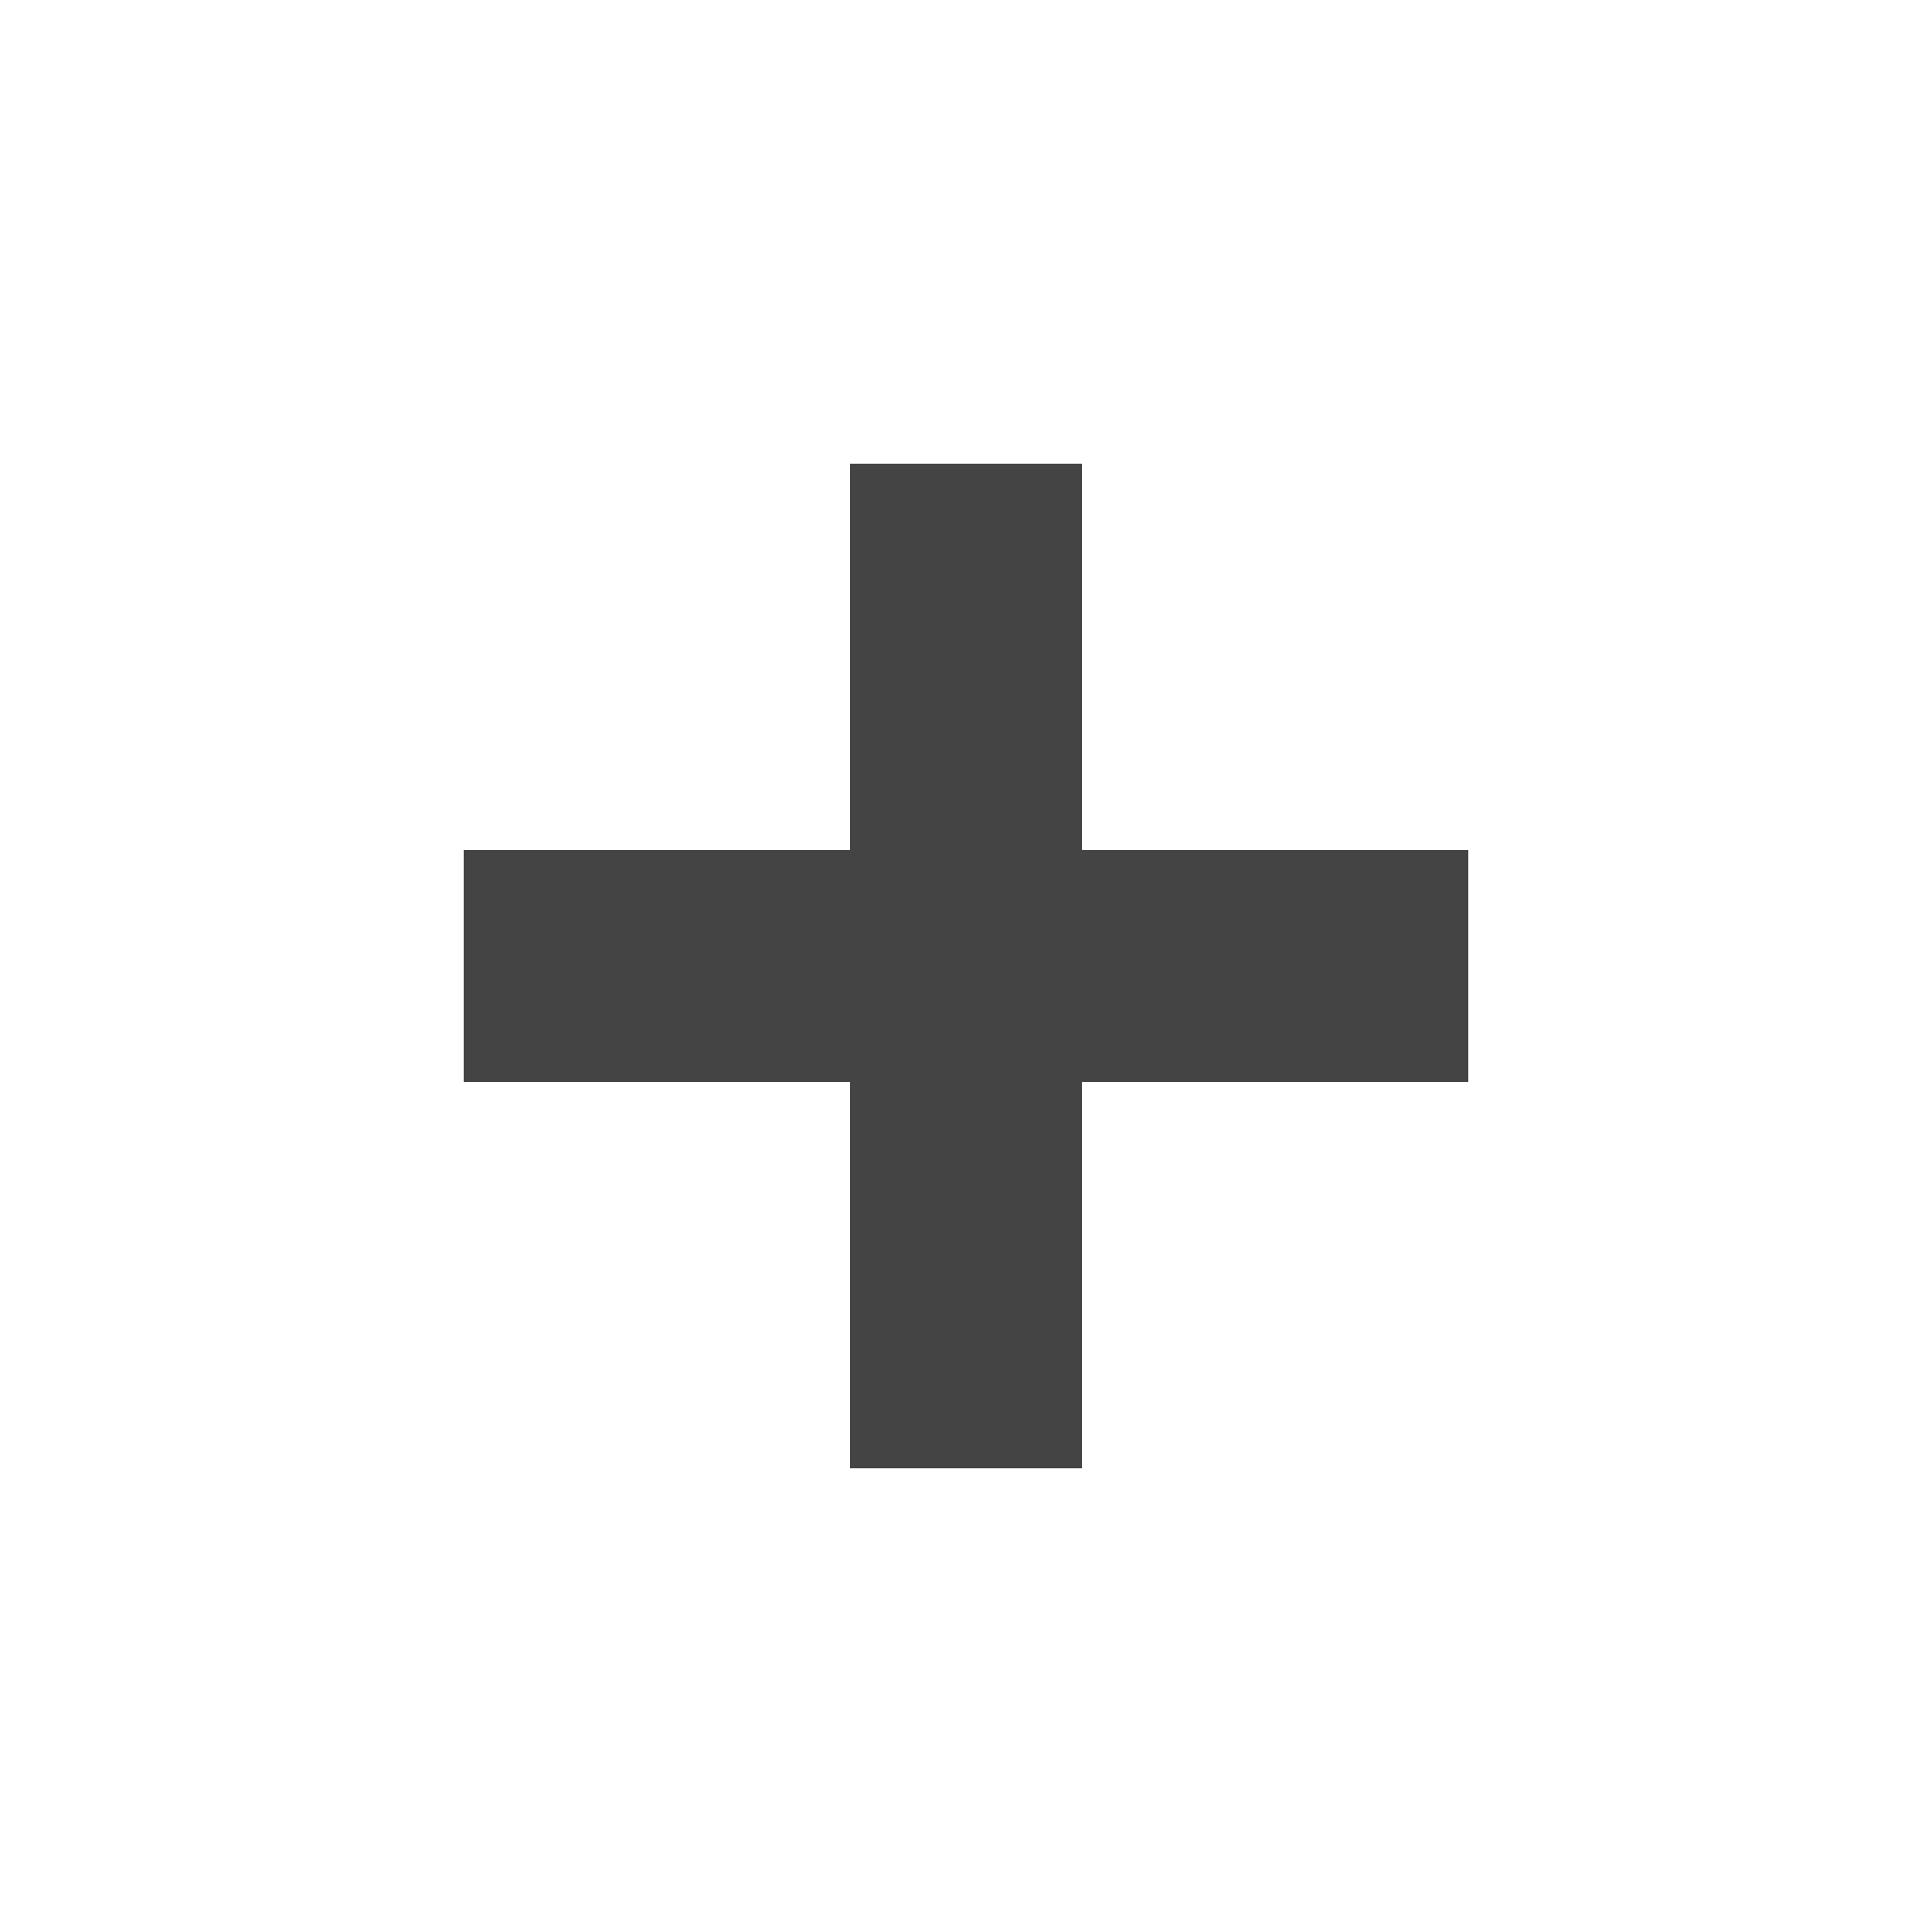
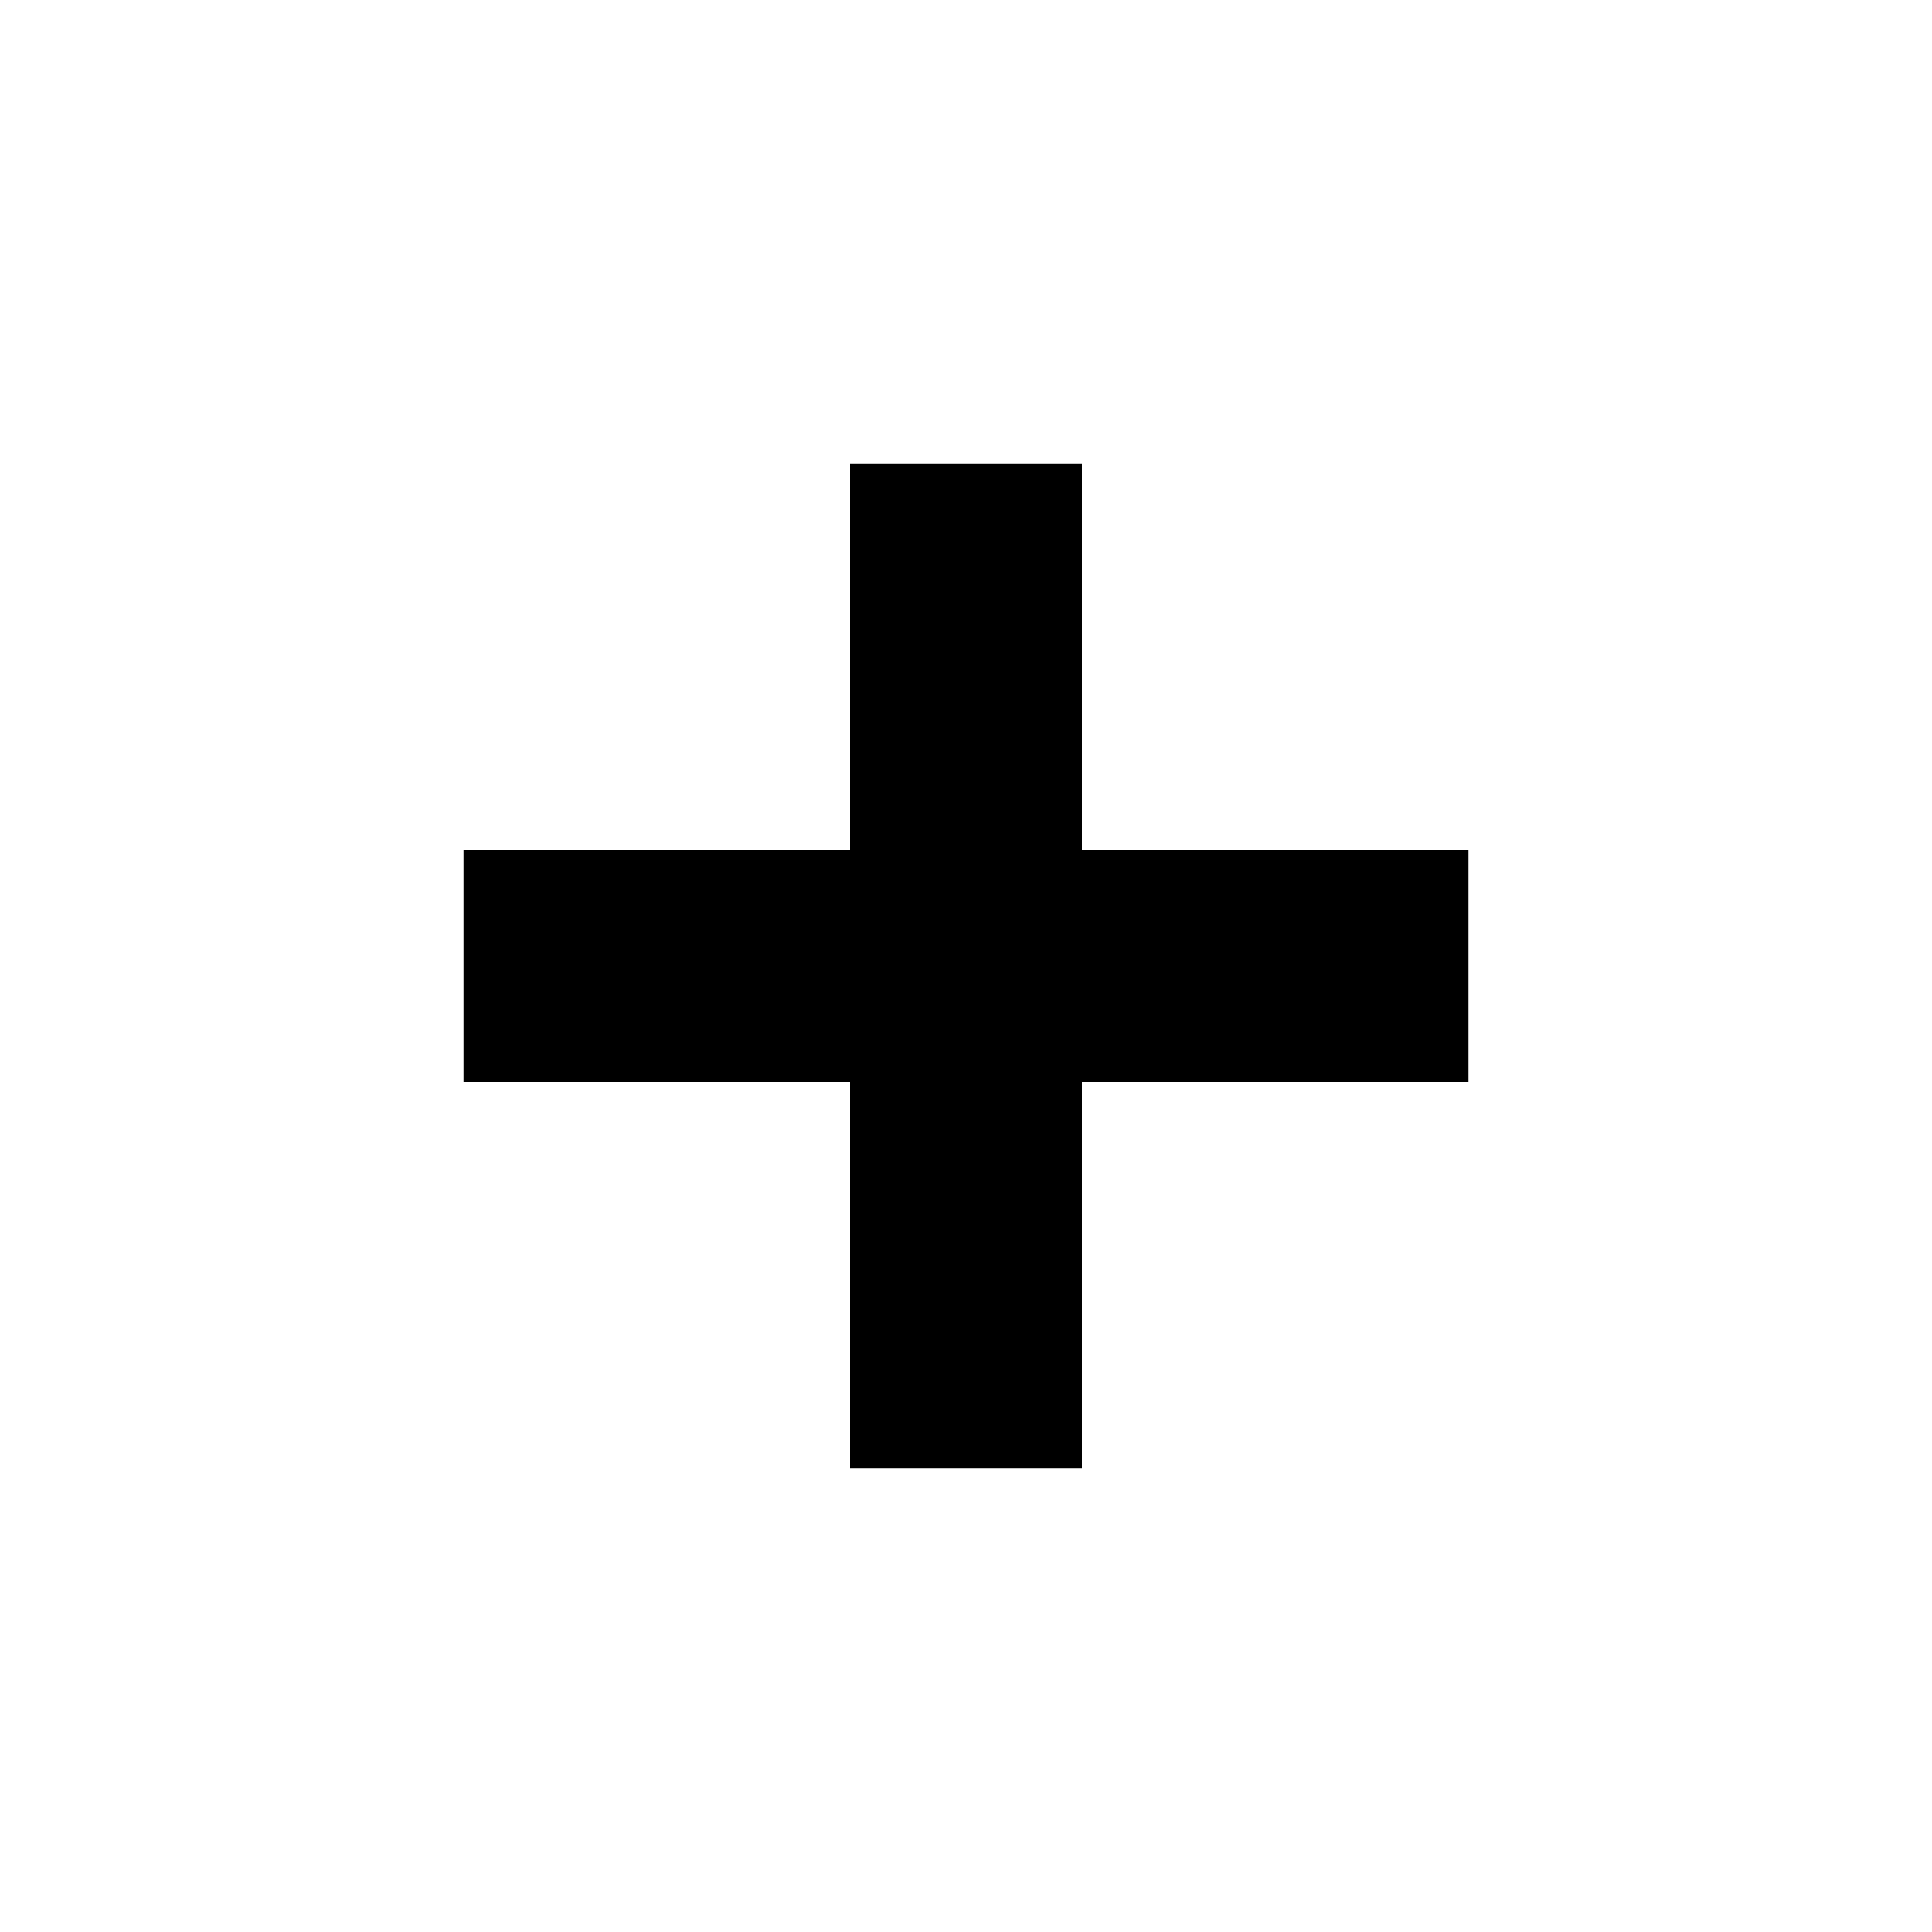
<svg xmlns="http://www.w3.org/2000/svg" version="1.1" width="19" height="19" viewBox="0 0 19 19">
-   <path d="M10.64 4.56h-2.28v3.8h-3.8v2.28h3.8v3.8h2.28v-3.8h3.8v-2.28h-3.8v-3.8z" fill="rgb(68, 68, 68)" />
+   <path d="M10.64 4.56h-2.28v3.8h-3.8v2.28h3.8v3.8h2.28v-3.8h3.8v-2.28h-3.8v-3.8z" fill="#000000" />
</svg>
